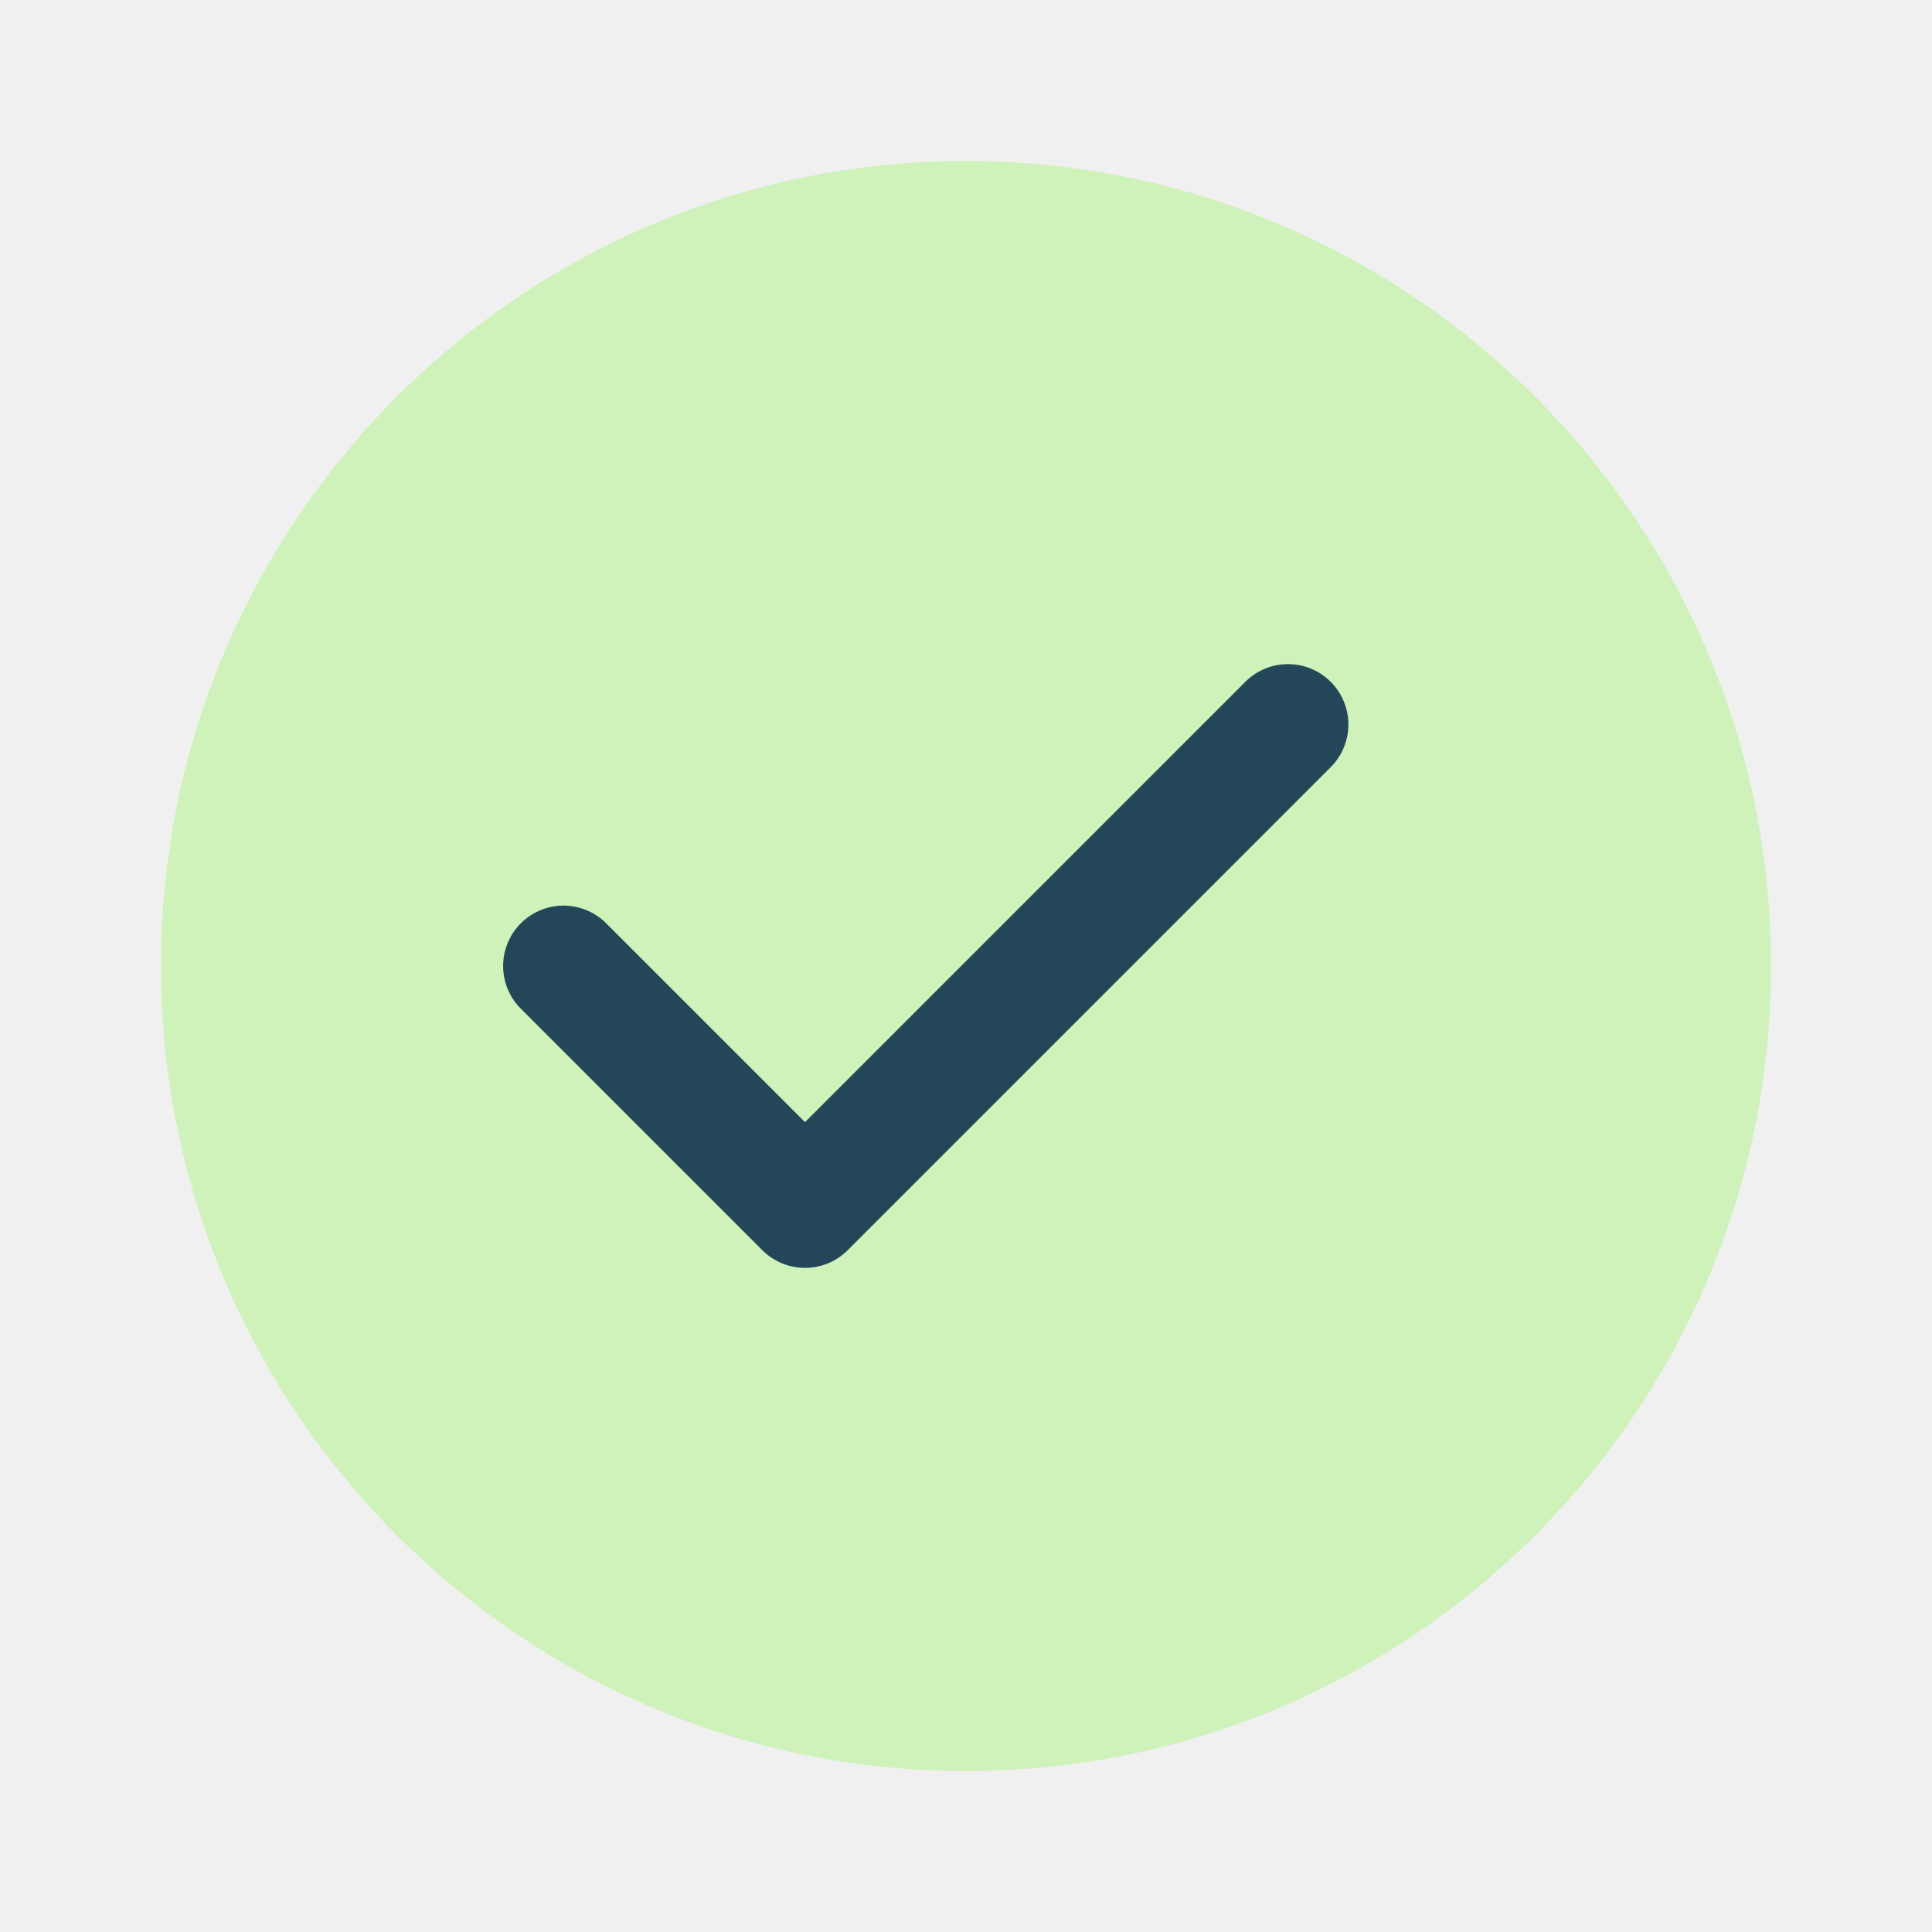
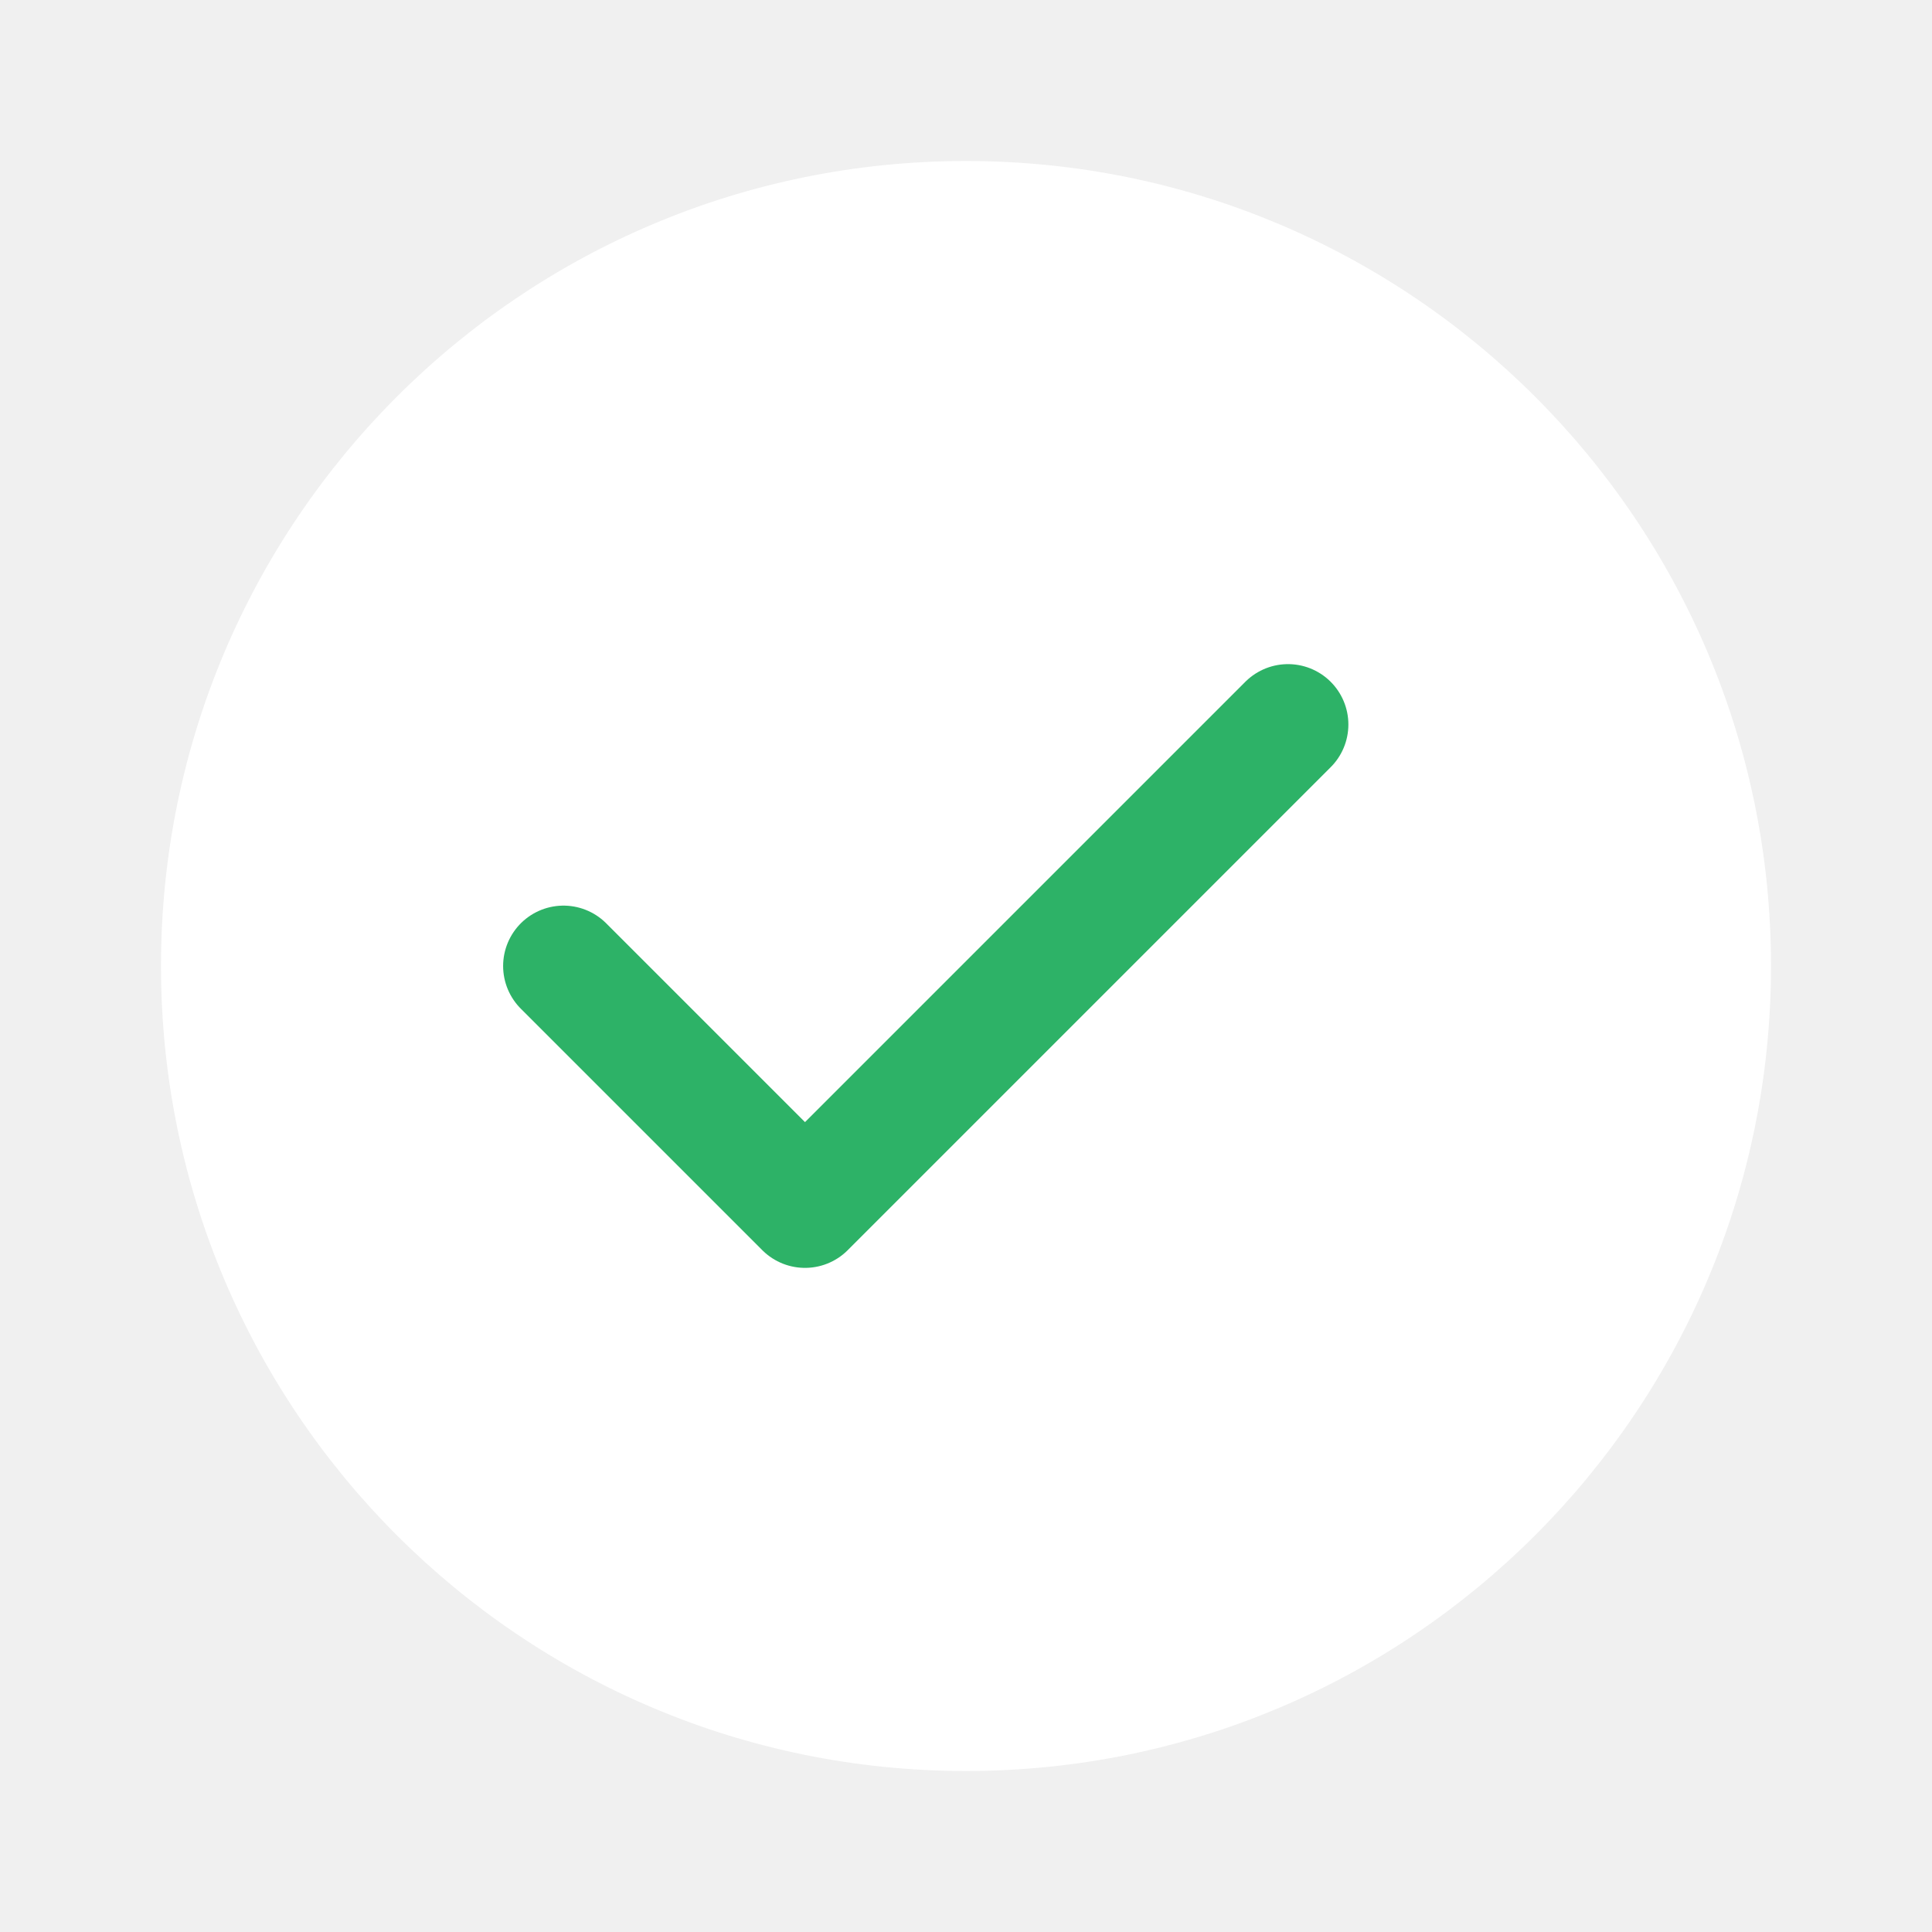
<svg xmlns="http://www.w3.org/2000/svg" width="24" height="24" viewBox="0 0 24 24" fill="none">
-   <path d="M12 22C17.523 22 22 17.523 22 12C22 6.477 17.523 2 12 2C6.477 2 2 6.477 2 12C2 17.523 6.477 22 12 22Z" fill="#CEF2B9" />
-   <path d="M7 12L10 15L16 9" stroke="#234759" stroke-width="1.5" stroke-linecap="round" stroke-linejoin="round" />
+   <path d="M12 22C17.523 22 22 17.523 22 12C22 6.477 17.523 2 12 2C6.477 2 2 6.477 2 12C2 17.523 6.477 22 12 22Z" fill="#FFFFFF" />
+   <path d="M7 12L10 15L16 9" stroke="#2DB267" stroke-width="1.5" stroke-linecap="round" stroke-linejoin="round" />
</svg>
